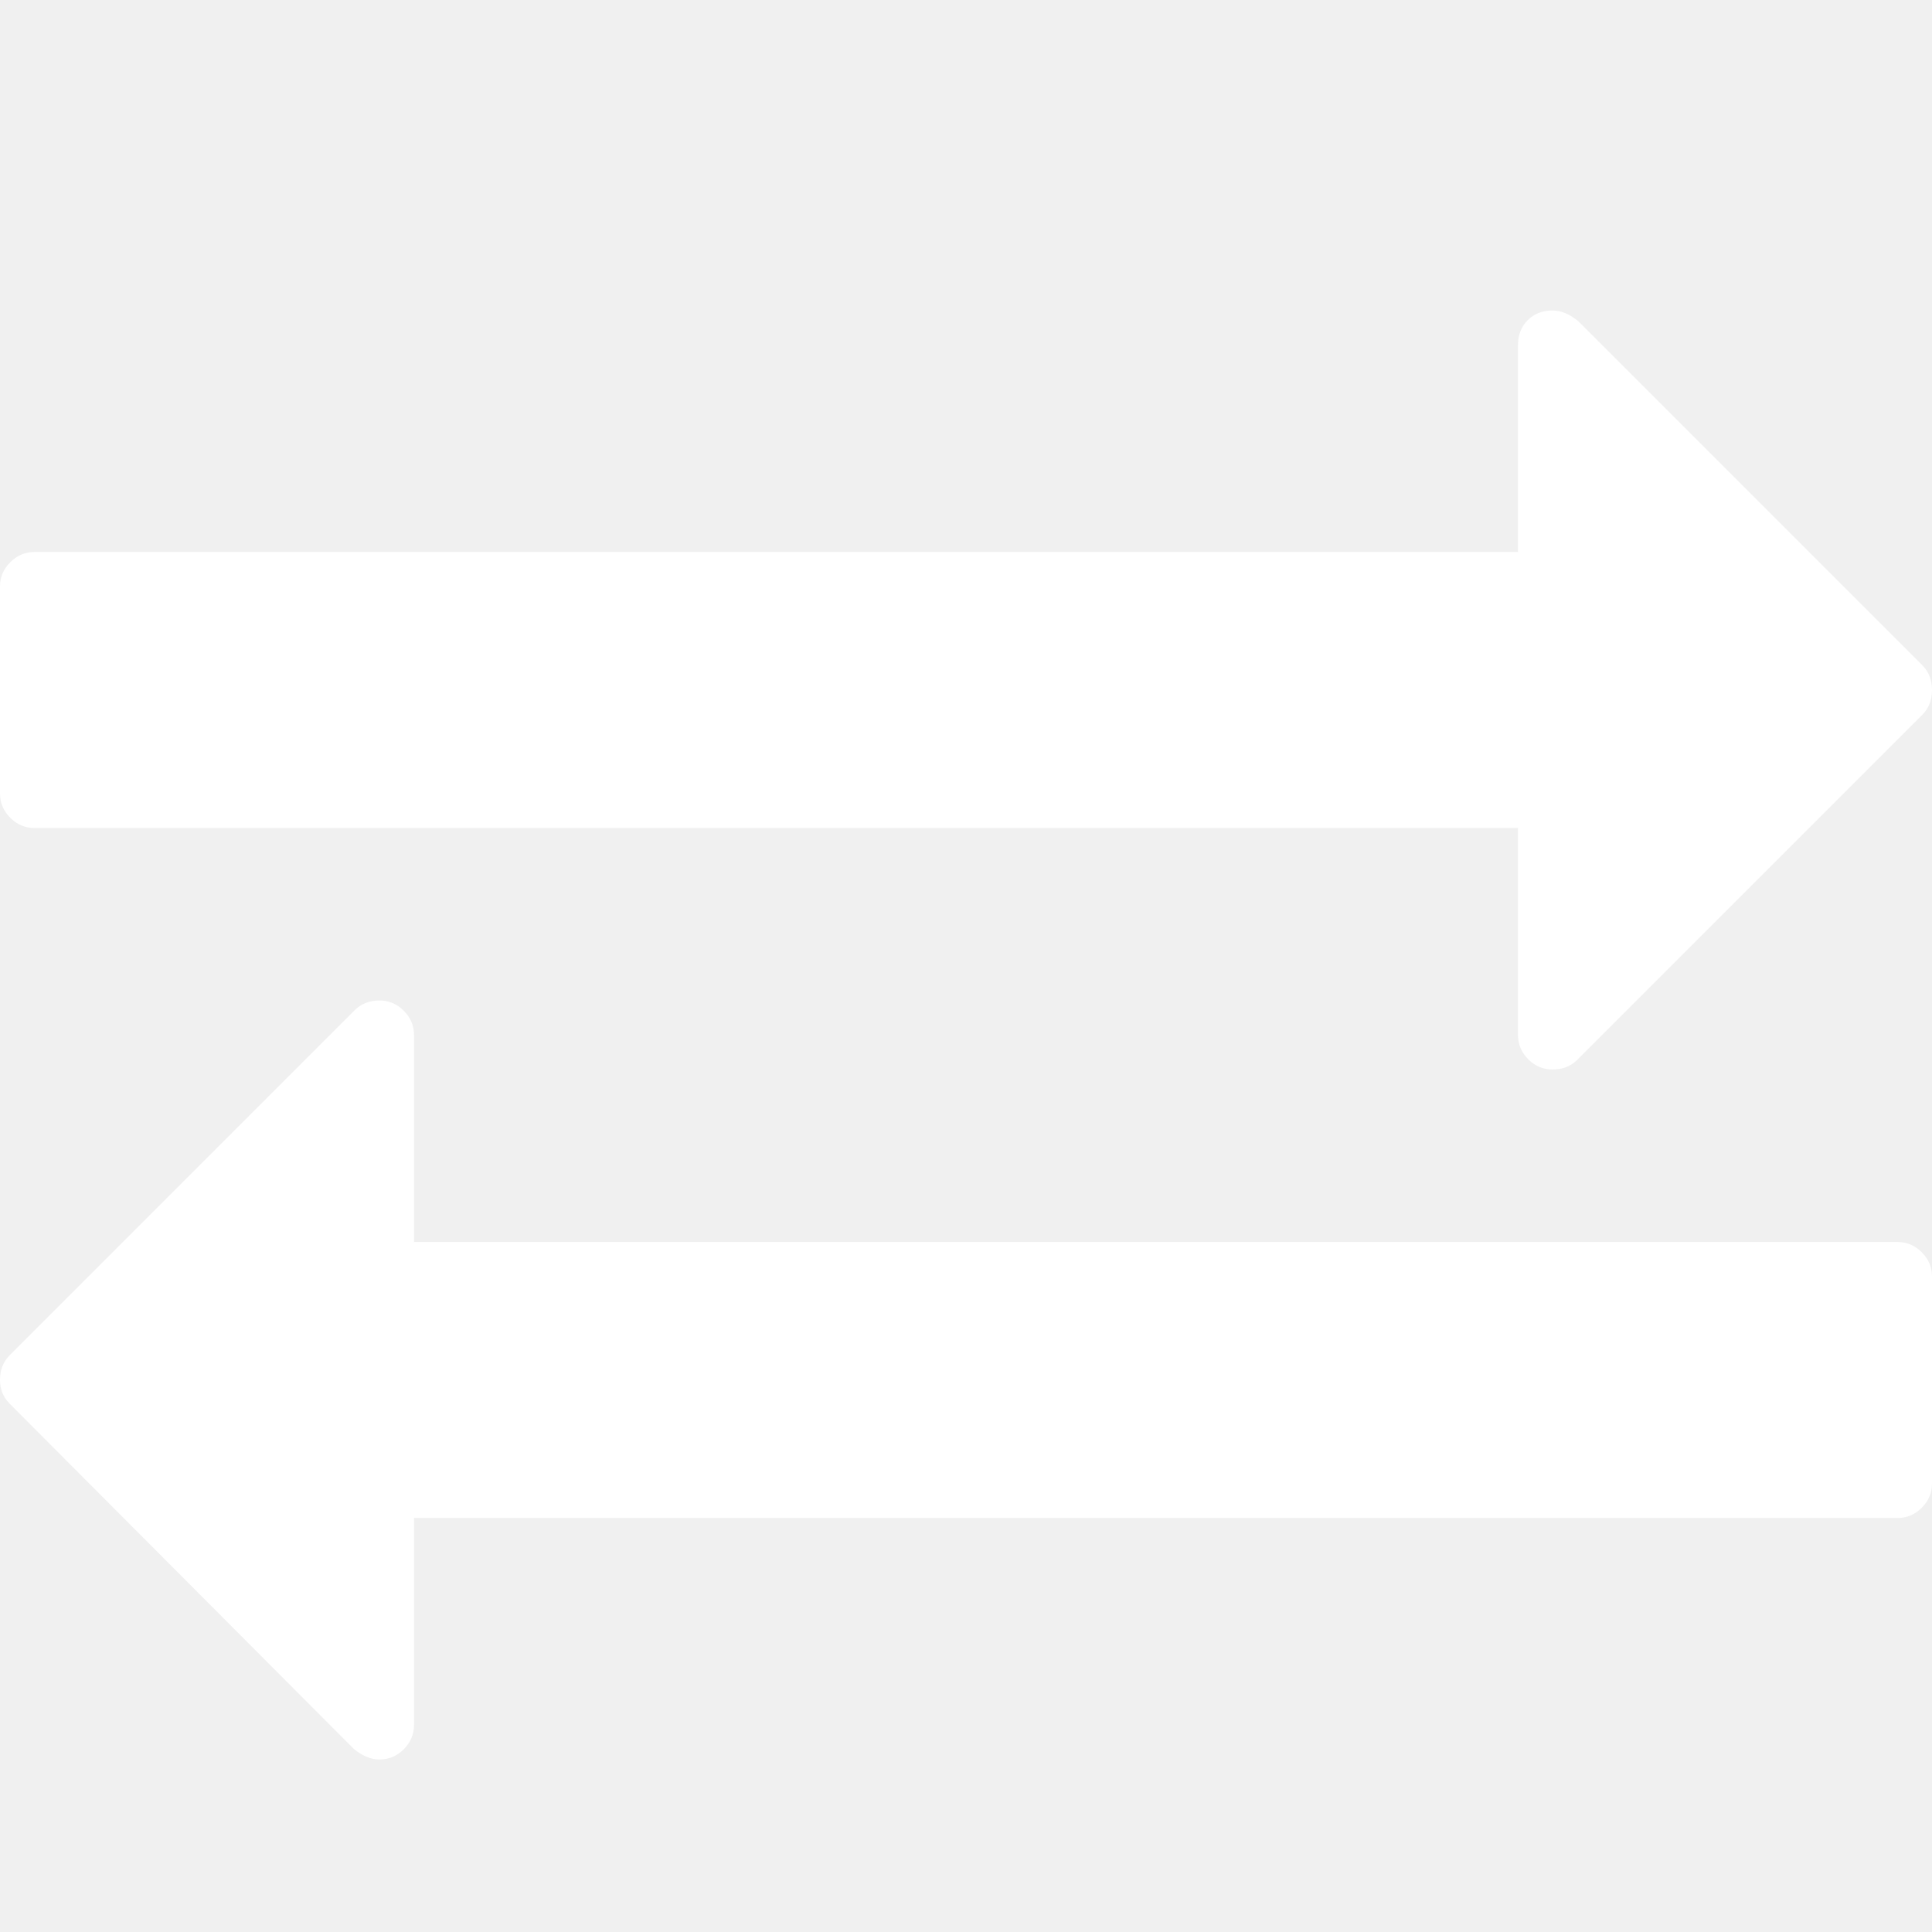
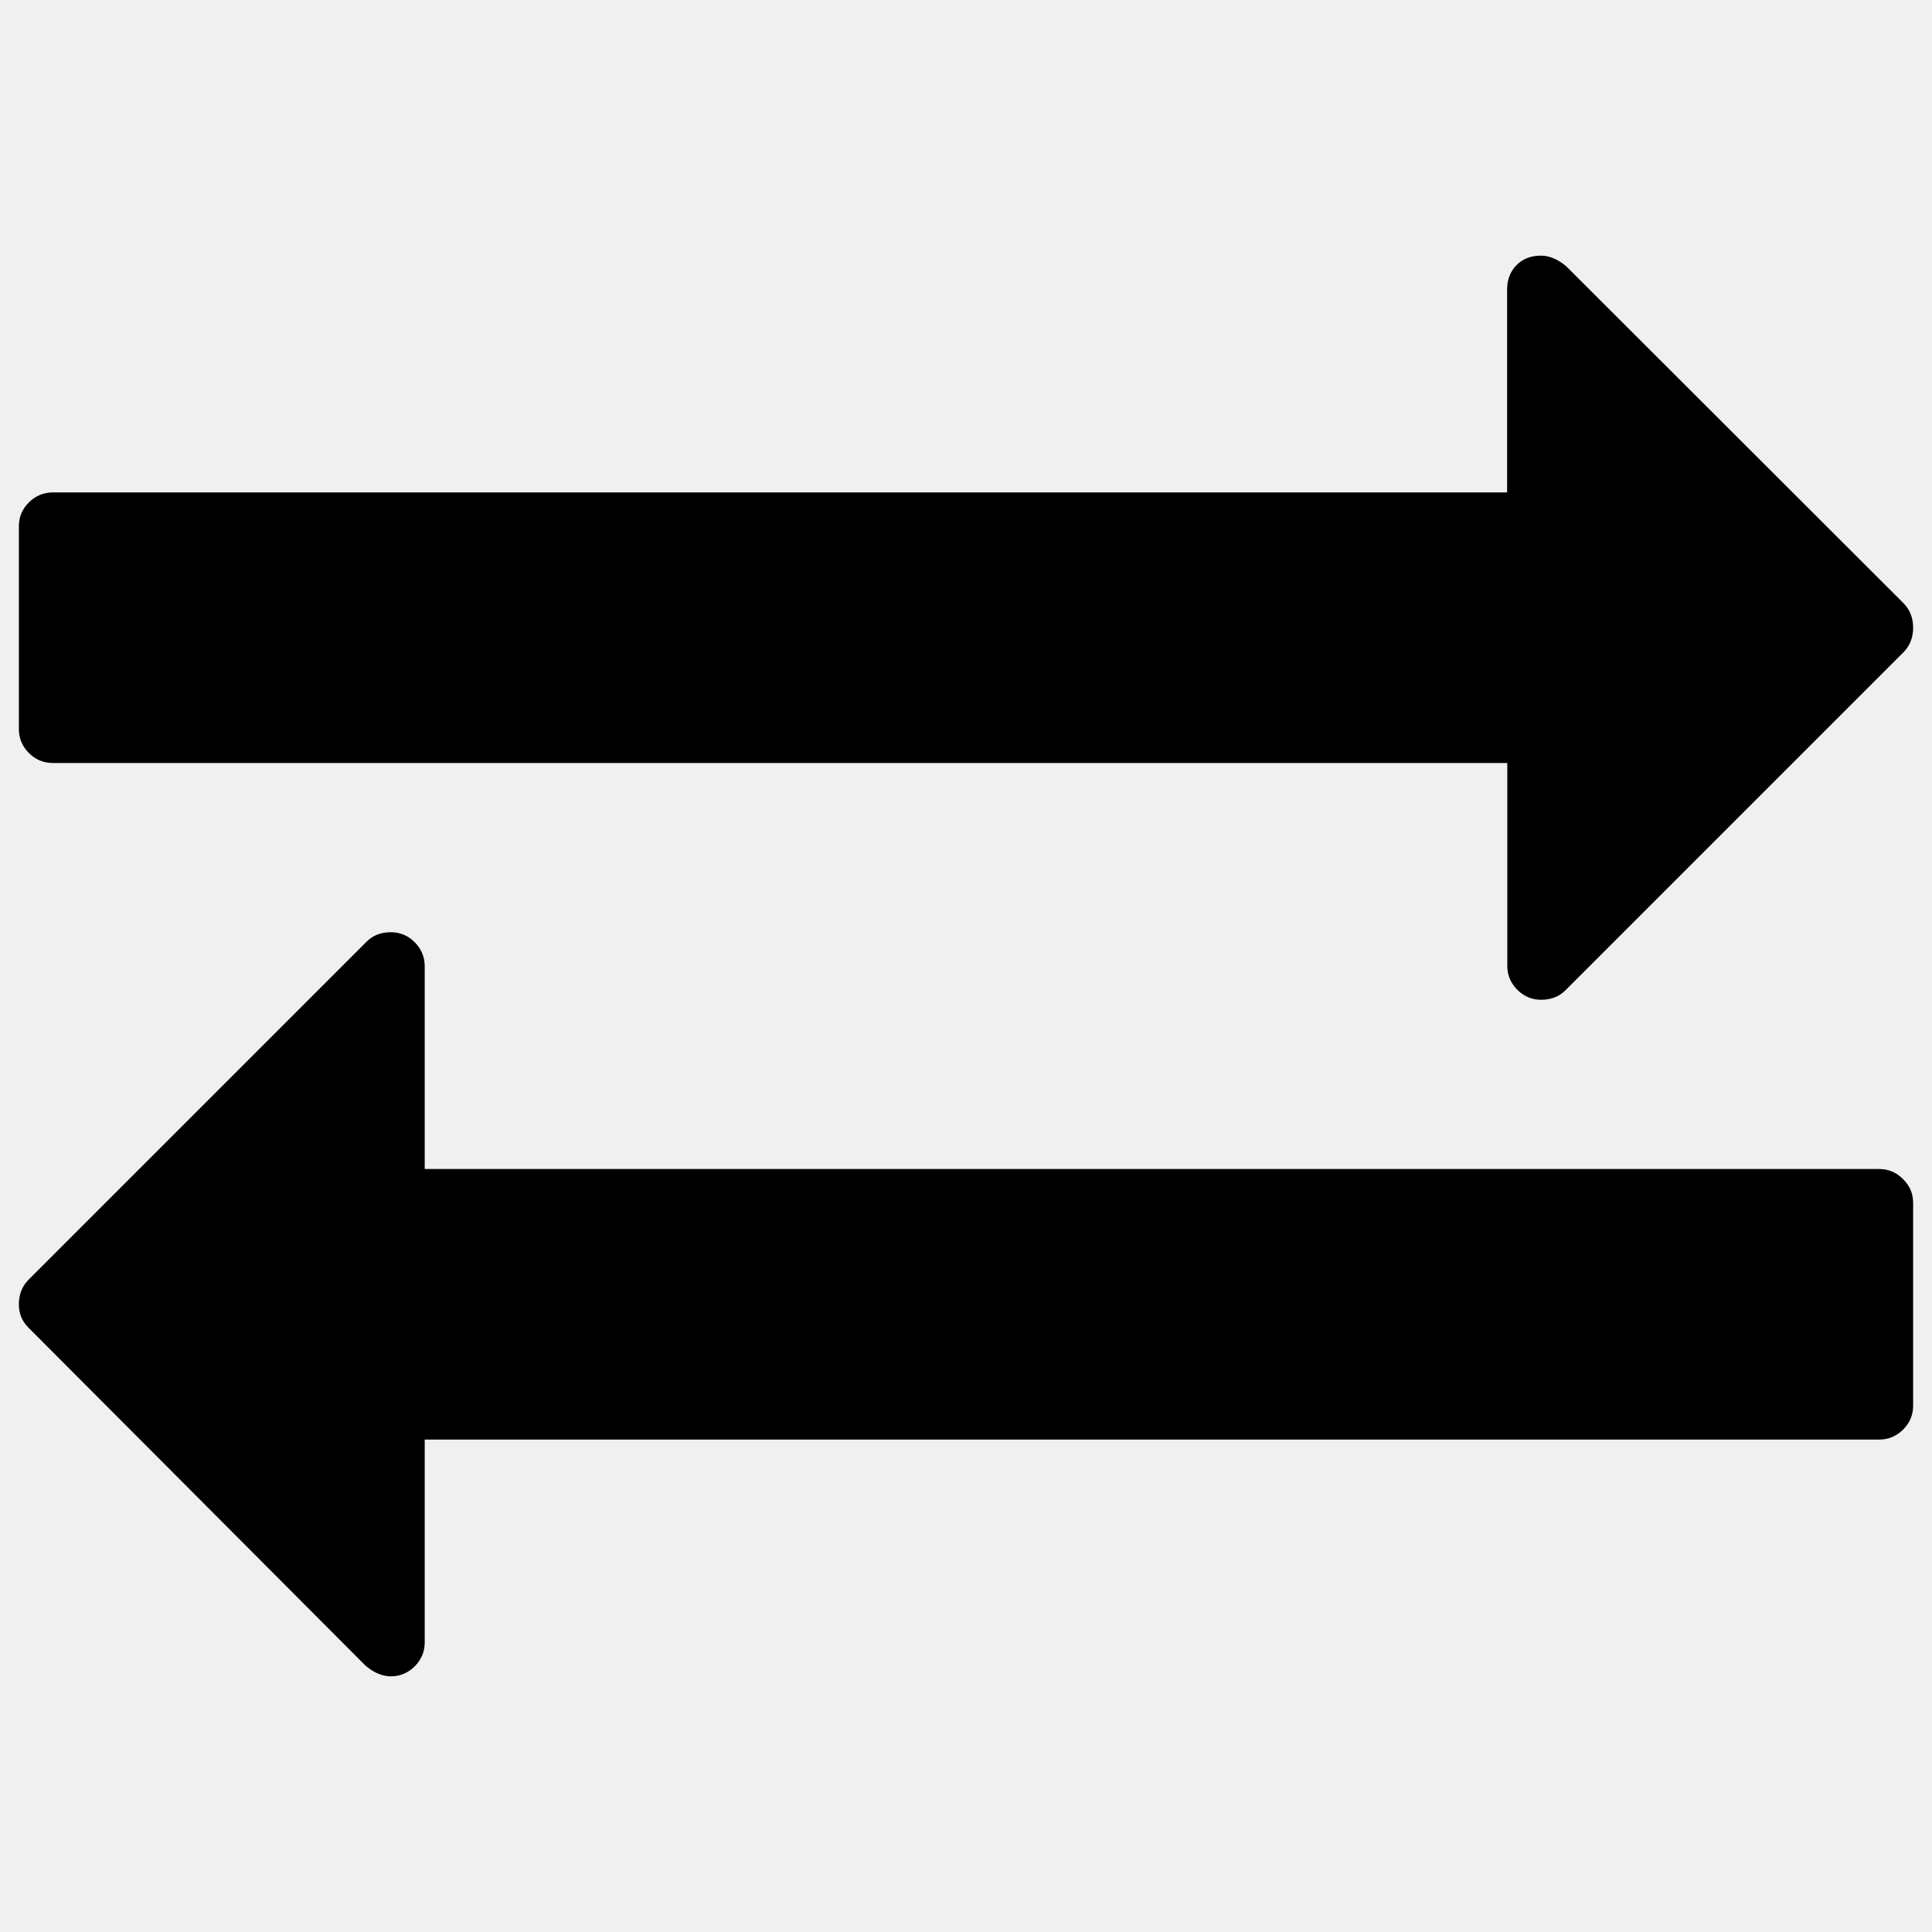
- <svg xmlns="http://www.w3.org/2000/svg" width="1792" height="1792" viewBox="0 0 1792 1792">
-   <path d="M1792 1184v192q0 13-9.5 22.5t-22.5 9.5h-1376v192q0 13-9.5 22.5t-22.5 9.5q-12 0-24-10l-319-320q-9-9-9-22 0-14 9-23l320-320q9-9 23-9 13 0 22.5 9.5t9.5 22.5v192h1376q13 0 22.5 9.5t9.5 22.5zm0-544q0 14-9 23l-320 320q-9 9-23 9-13 0-22.5-9.5t-9.5-22.5v-192h-1376q-13 0-22.5-9.5t-9.5-22.5v-192q0-13 9.5-22.5t22.5-9.5h1376v-192q0-14 9-23t23-9q12 0 24 10l319 319q9 9 9 23z" fill="#fff" />
+ <svg xmlns="http://www.w3.org/2000/svg" version="1.1" id="Layer_1" x="0px" y="0px" viewBox="0 0 1024 1024" style="enable-background:new 0 0 1024 1024;" xml:space="preserve">
+   <path d="M1014,637.5v107.6c0,4.9-1.8,9.1-5.3,12.6c-3.5,3.5-7.8,5.3-12.6,5.3H225.1v107.6c0,4.9-1.8,9.1-5.3,12.6  c-3.5,3.5-7.8,5.3-12.6,5.3c-4.5,0-9-1.9-13.4-5.6L15,703.6c-3.4-3.4-5-7.5-5-12.3c0-5.2,1.7-9.5,5-12.9l179.3-179.3  c3.4-3.4,7.7-5,12.9-5c4.9,0,9.1,1.8,12.6,5.3c3.5,3.5,5.3,7.8,5.3,12.6v107.6h770.9c4.9,0,9.1,1.8,12.6,5.3  C1012.2,628.4,1014,632.6,1014,637.5z M1014,332.7c0,5.2-1.7,9.5-5,12.9L829.7,524.9c-3.4,3.4-7.7,5-12.9,5c-4.9,0-9.1-1.8-12.6-5.3  s-5.3-7.8-5.3-12.6V404.4H27.9c-4.9,0-9.1-1.8-12.6-5.3c-3.5-3.5-5.3-7.8-5.3-12.6V278.9c0-4.9,1.8-9.1,5.3-12.6  c3.5-3.5,7.8-5.3,12.6-5.3h770.9V153.4c0-5.2,1.7-9.5,5-12.9c3.4-3.4,7.7-5,12.9-5c4.5,0,9,1.9,13.4,5.6L1009,319.8  C1012.3,323.2,1014,327.5,1014,332.7z" />
</svg>
